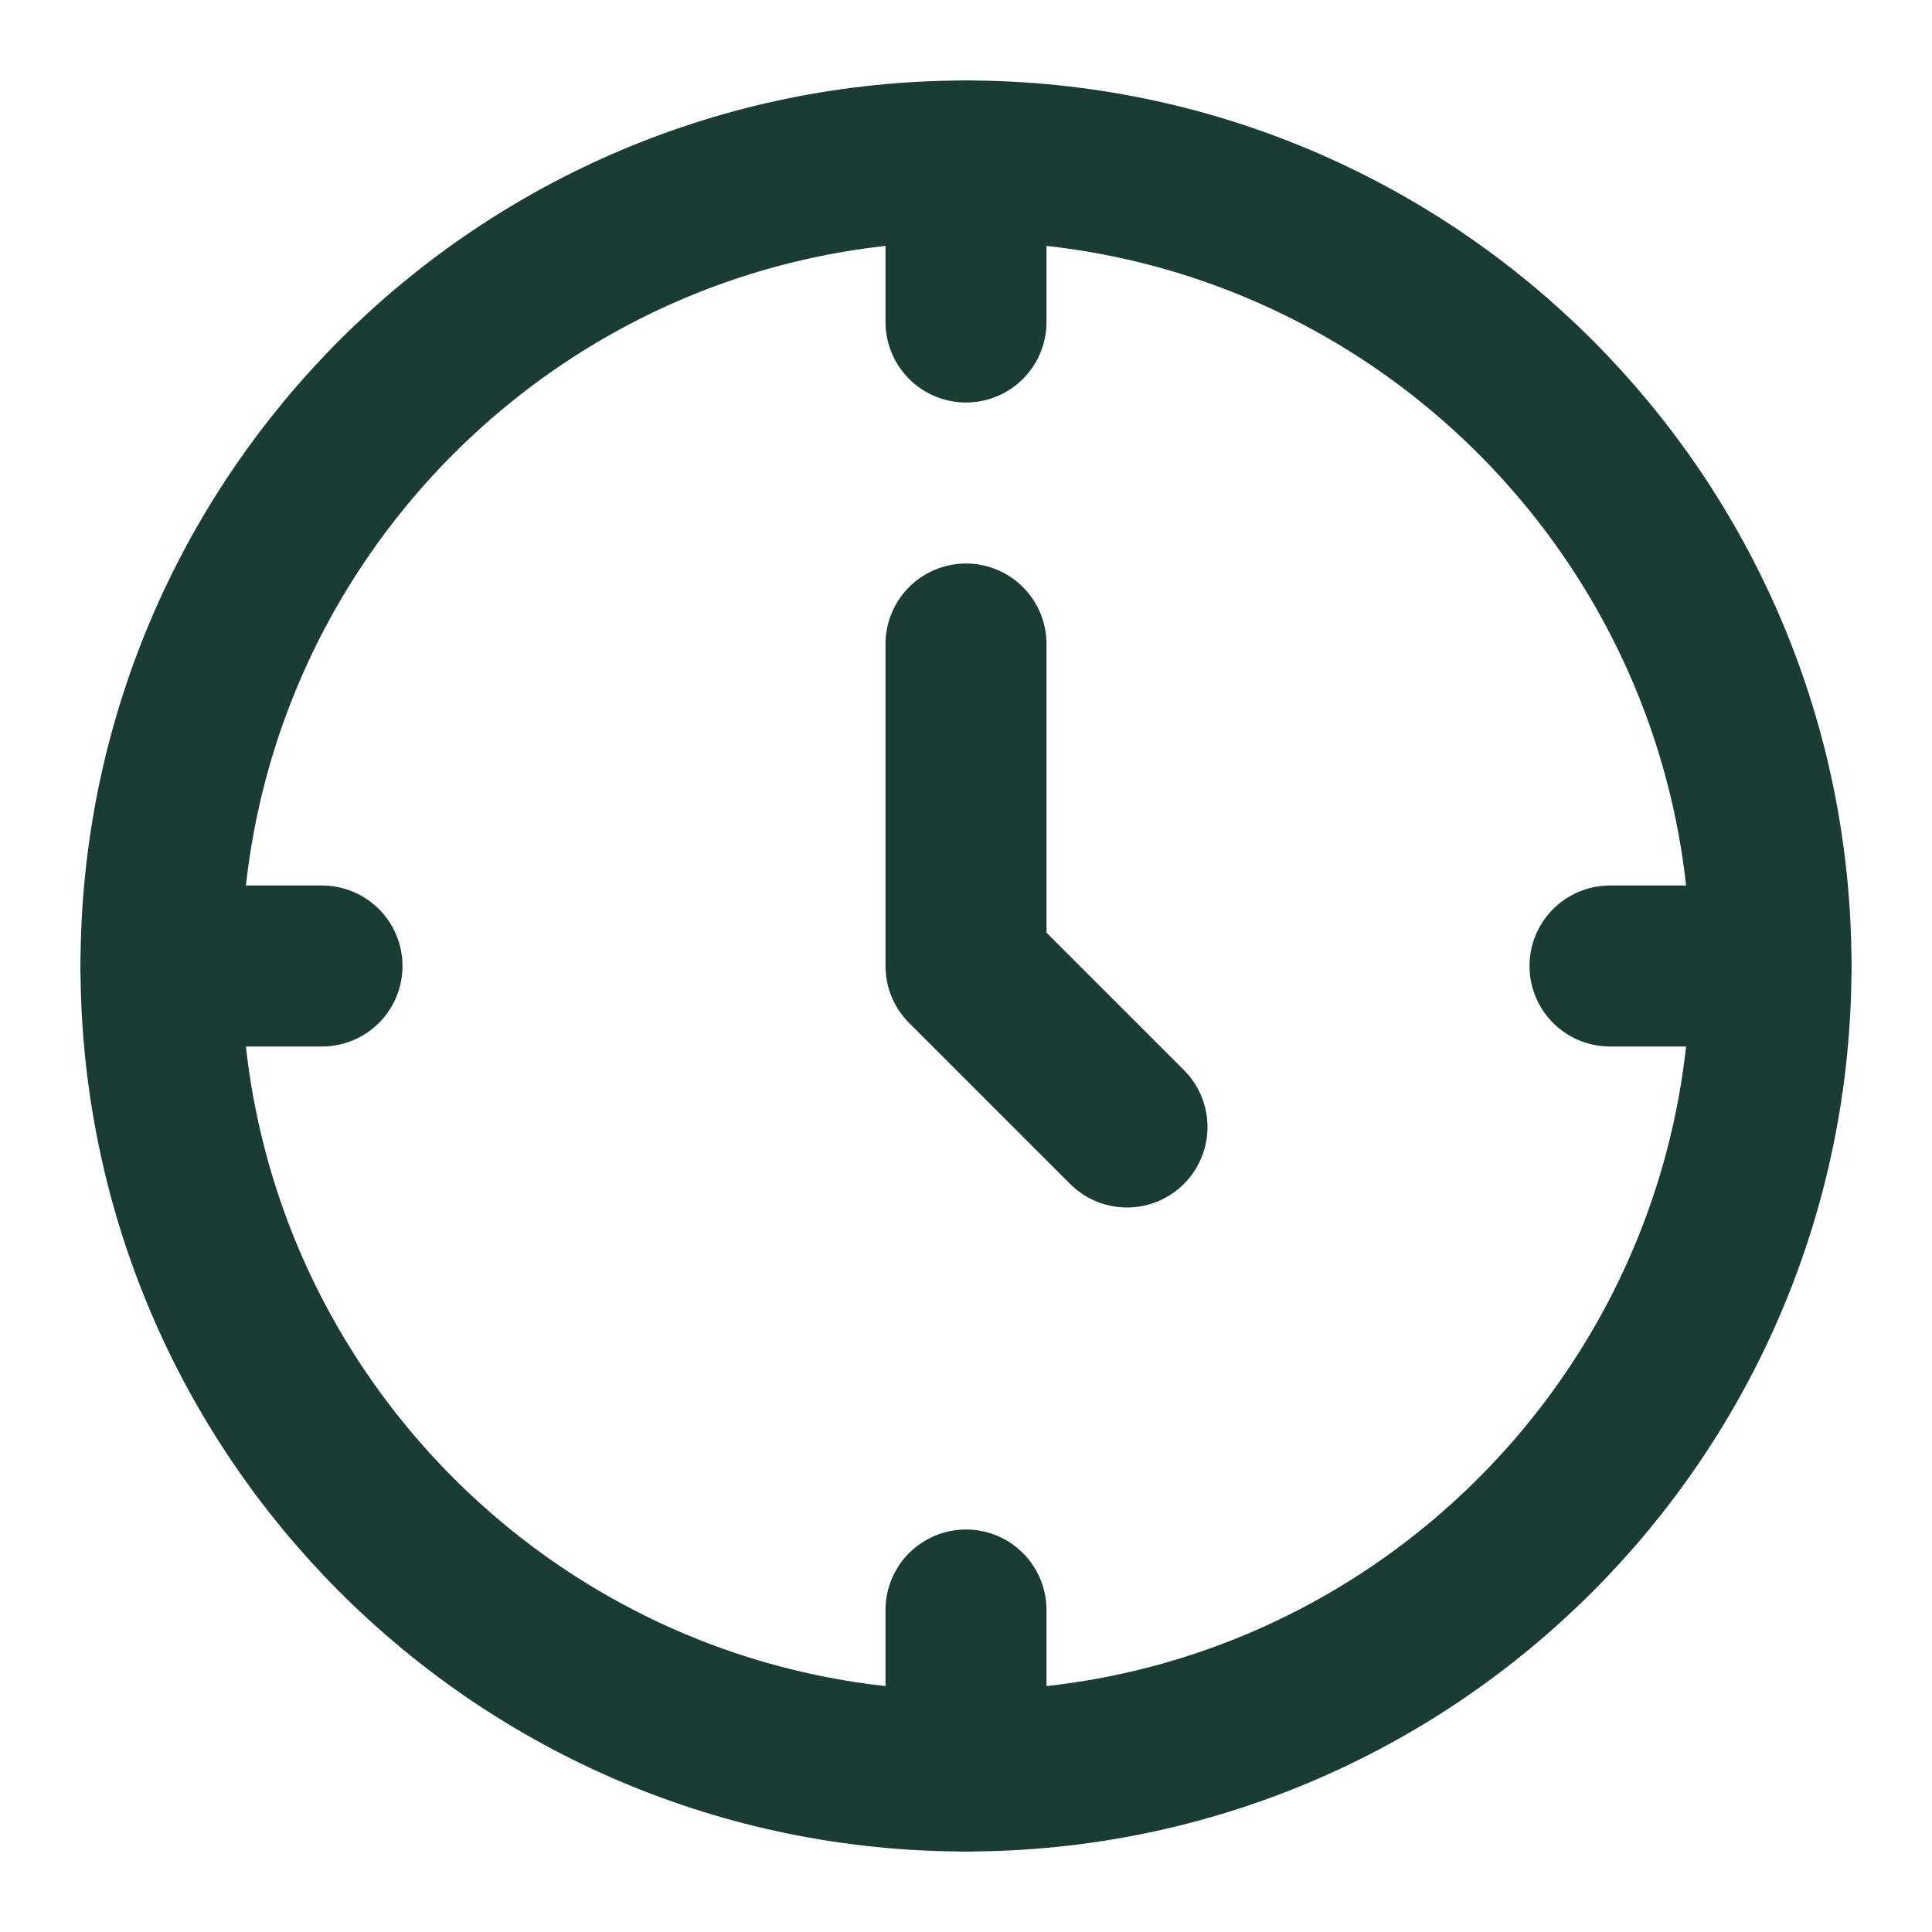
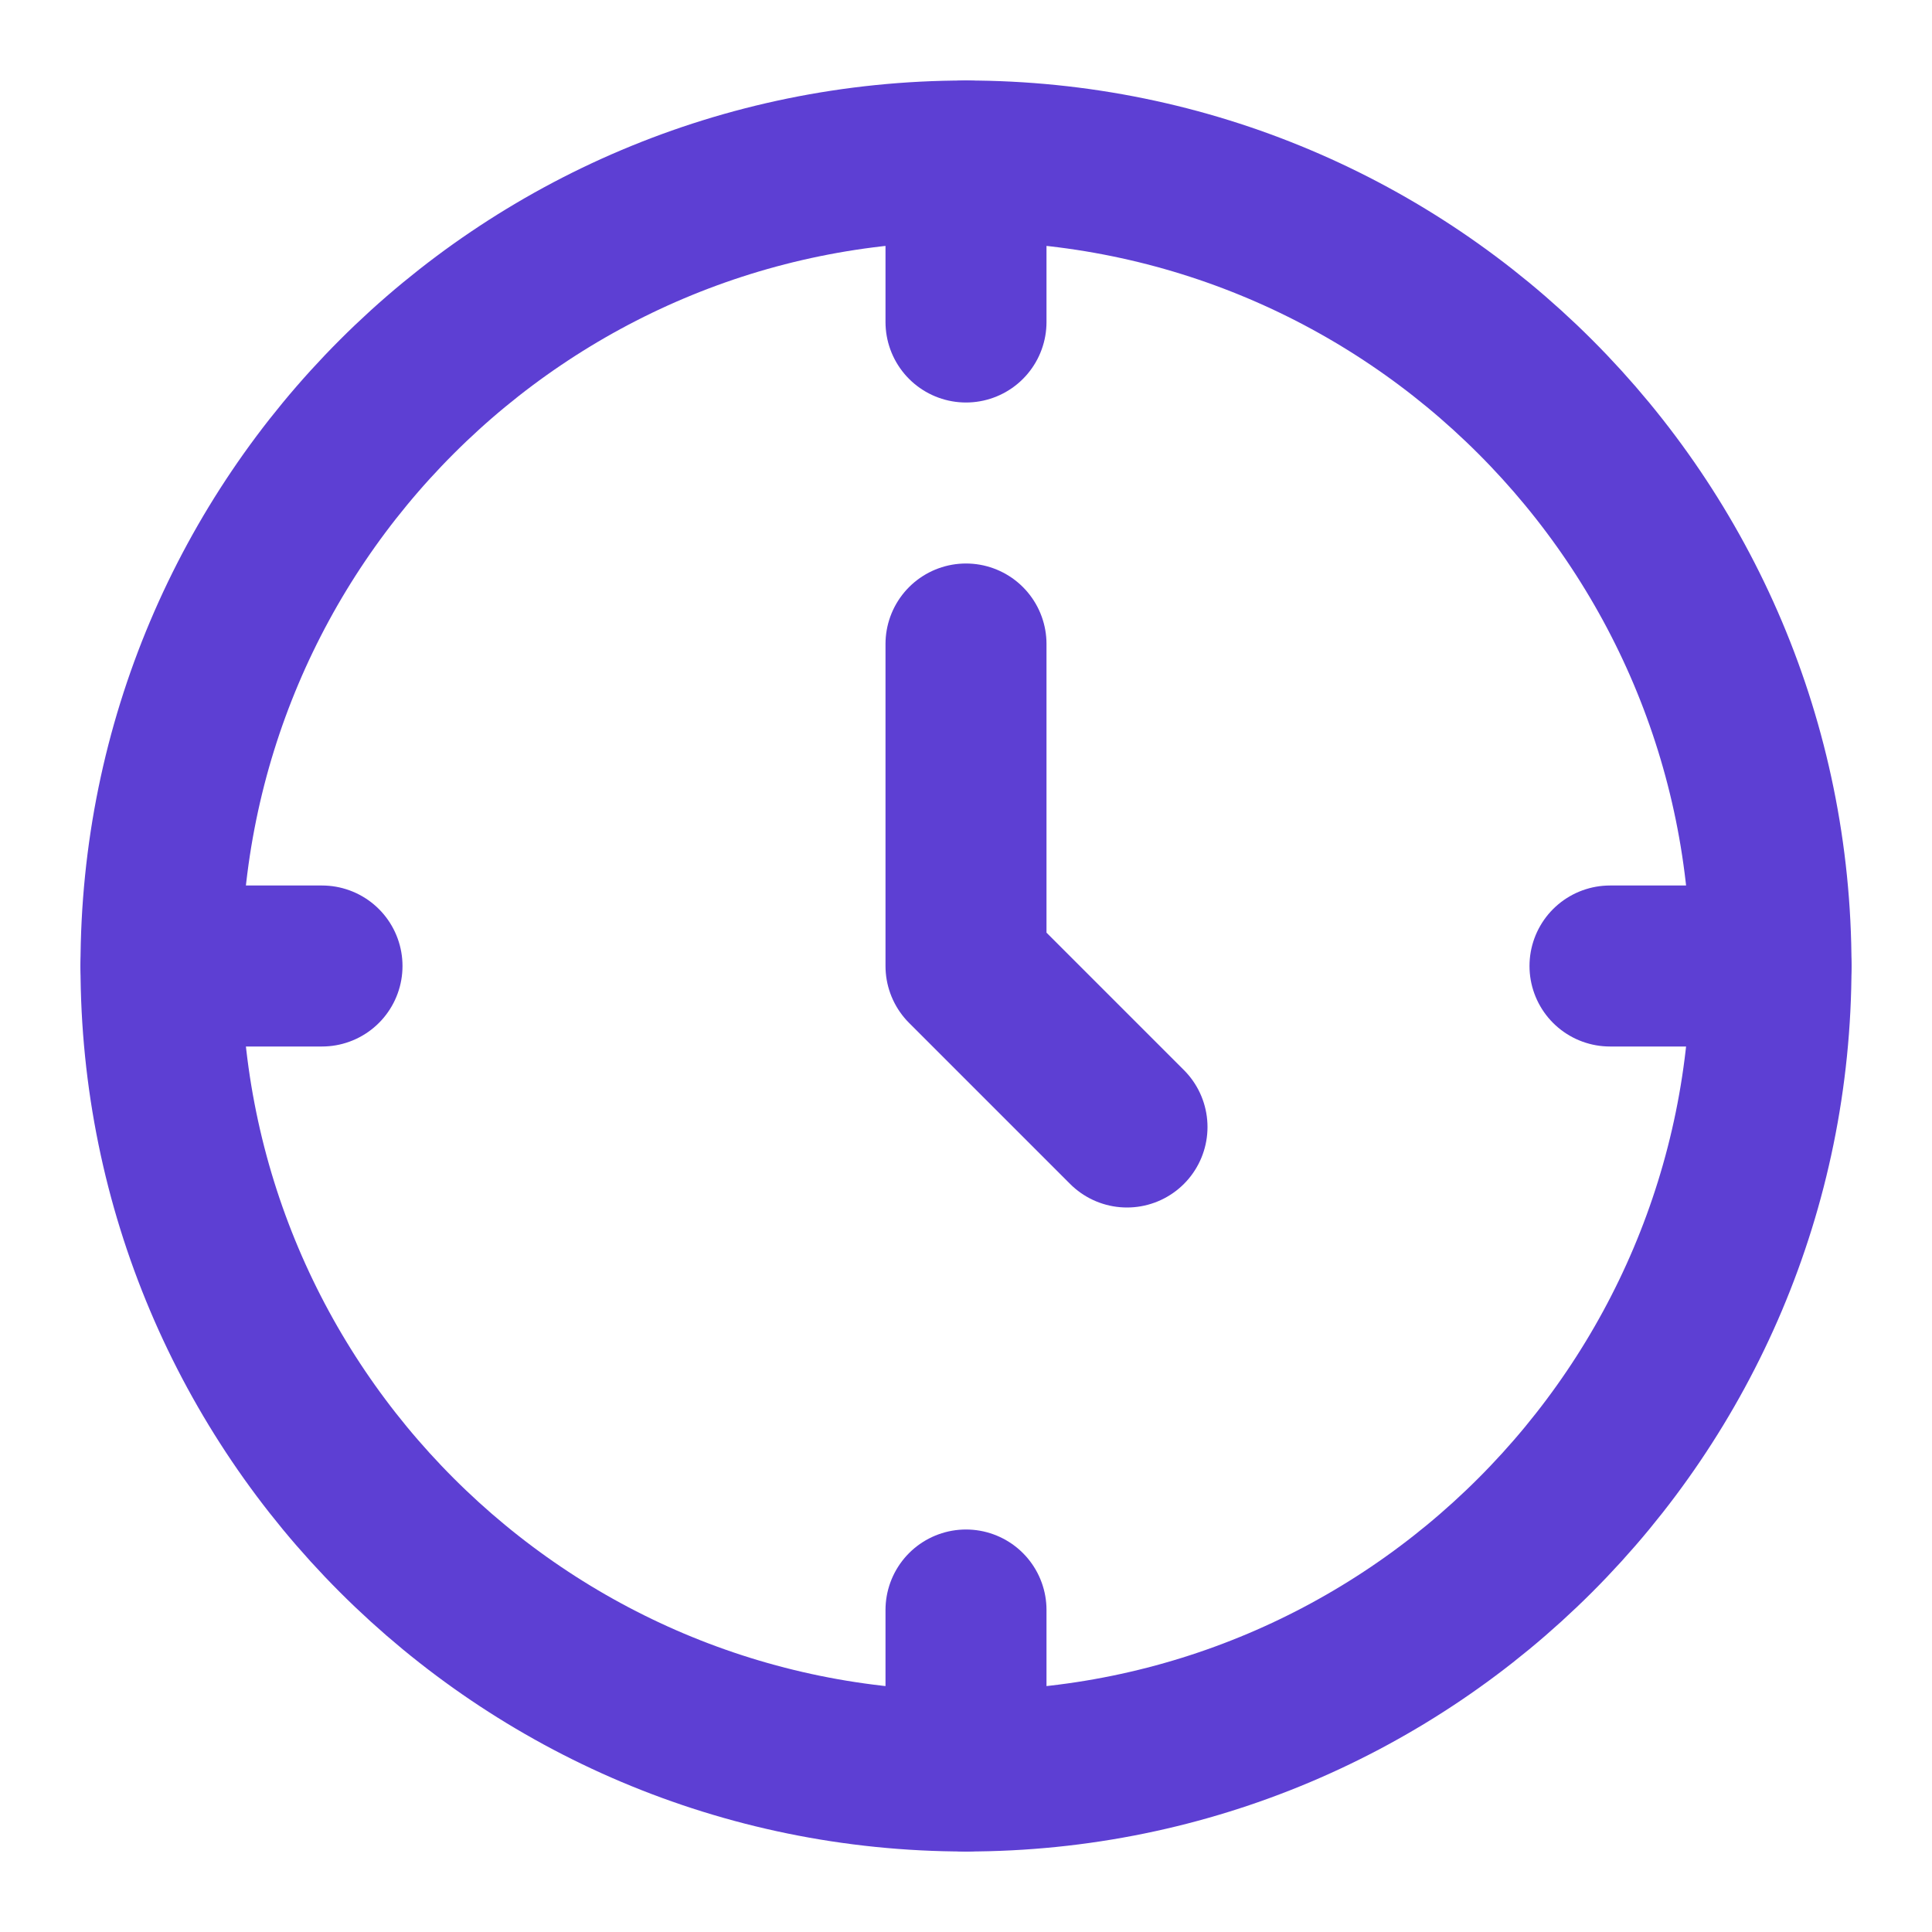
<svg xmlns="http://www.w3.org/2000/svg" width="24" height="24" viewBox="0 0 24 24" fill="none">
-   <circle cx="12" cy="12" r="10" stroke="#1A3C34" stroke-width="2" />
-   <path d="M12 8V12L14 14" stroke="#1A3C34" stroke-width="2" stroke-linecap="round" stroke-linejoin="round" />
-   <path d="M12 2V4" stroke="#1A3C34" stroke-width="2" stroke-linecap="round" stroke-linejoin="round" />
-   <path d="M12 20V22" stroke="#1A3C34" stroke-width="2" stroke-linecap="round" stroke-linejoin="round" />
-   <path d="M20 12H22" stroke="#1A3C34" stroke-width="2" stroke-linecap="round" stroke-linejoin="round" />
-   <path d="M2 12H4" stroke="#1A3C34" stroke-width="2" stroke-linecap="round" stroke-linejoin="round" />
+   <circle cx="12" cy="12" r="10" stroke="#5D3FD3" stroke-width="2" />
+   <path d="M12 8V12L14 14" stroke="#5D3FD3" stroke-width="2" stroke-linecap="round" stroke-linejoin="round" />
+   <path d="M12 2V4" stroke="#5D3FD3" stroke-width="2" stroke-linecap="round" stroke-linejoin="round" />
+   <path d="M12 20V22" stroke="#5D3FD3" stroke-width="2" stroke-linecap="round" stroke-linejoin="round" />
+   <path d="M20 12H22" stroke="#5D3FD3" stroke-width="2" stroke-linecap="round" stroke-linejoin="round" />
+   <path d="M2 12H4" stroke="#5D3FD3" stroke-width="2" stroke-linecap="round" stroke-linejoin="round" />
</svg>
